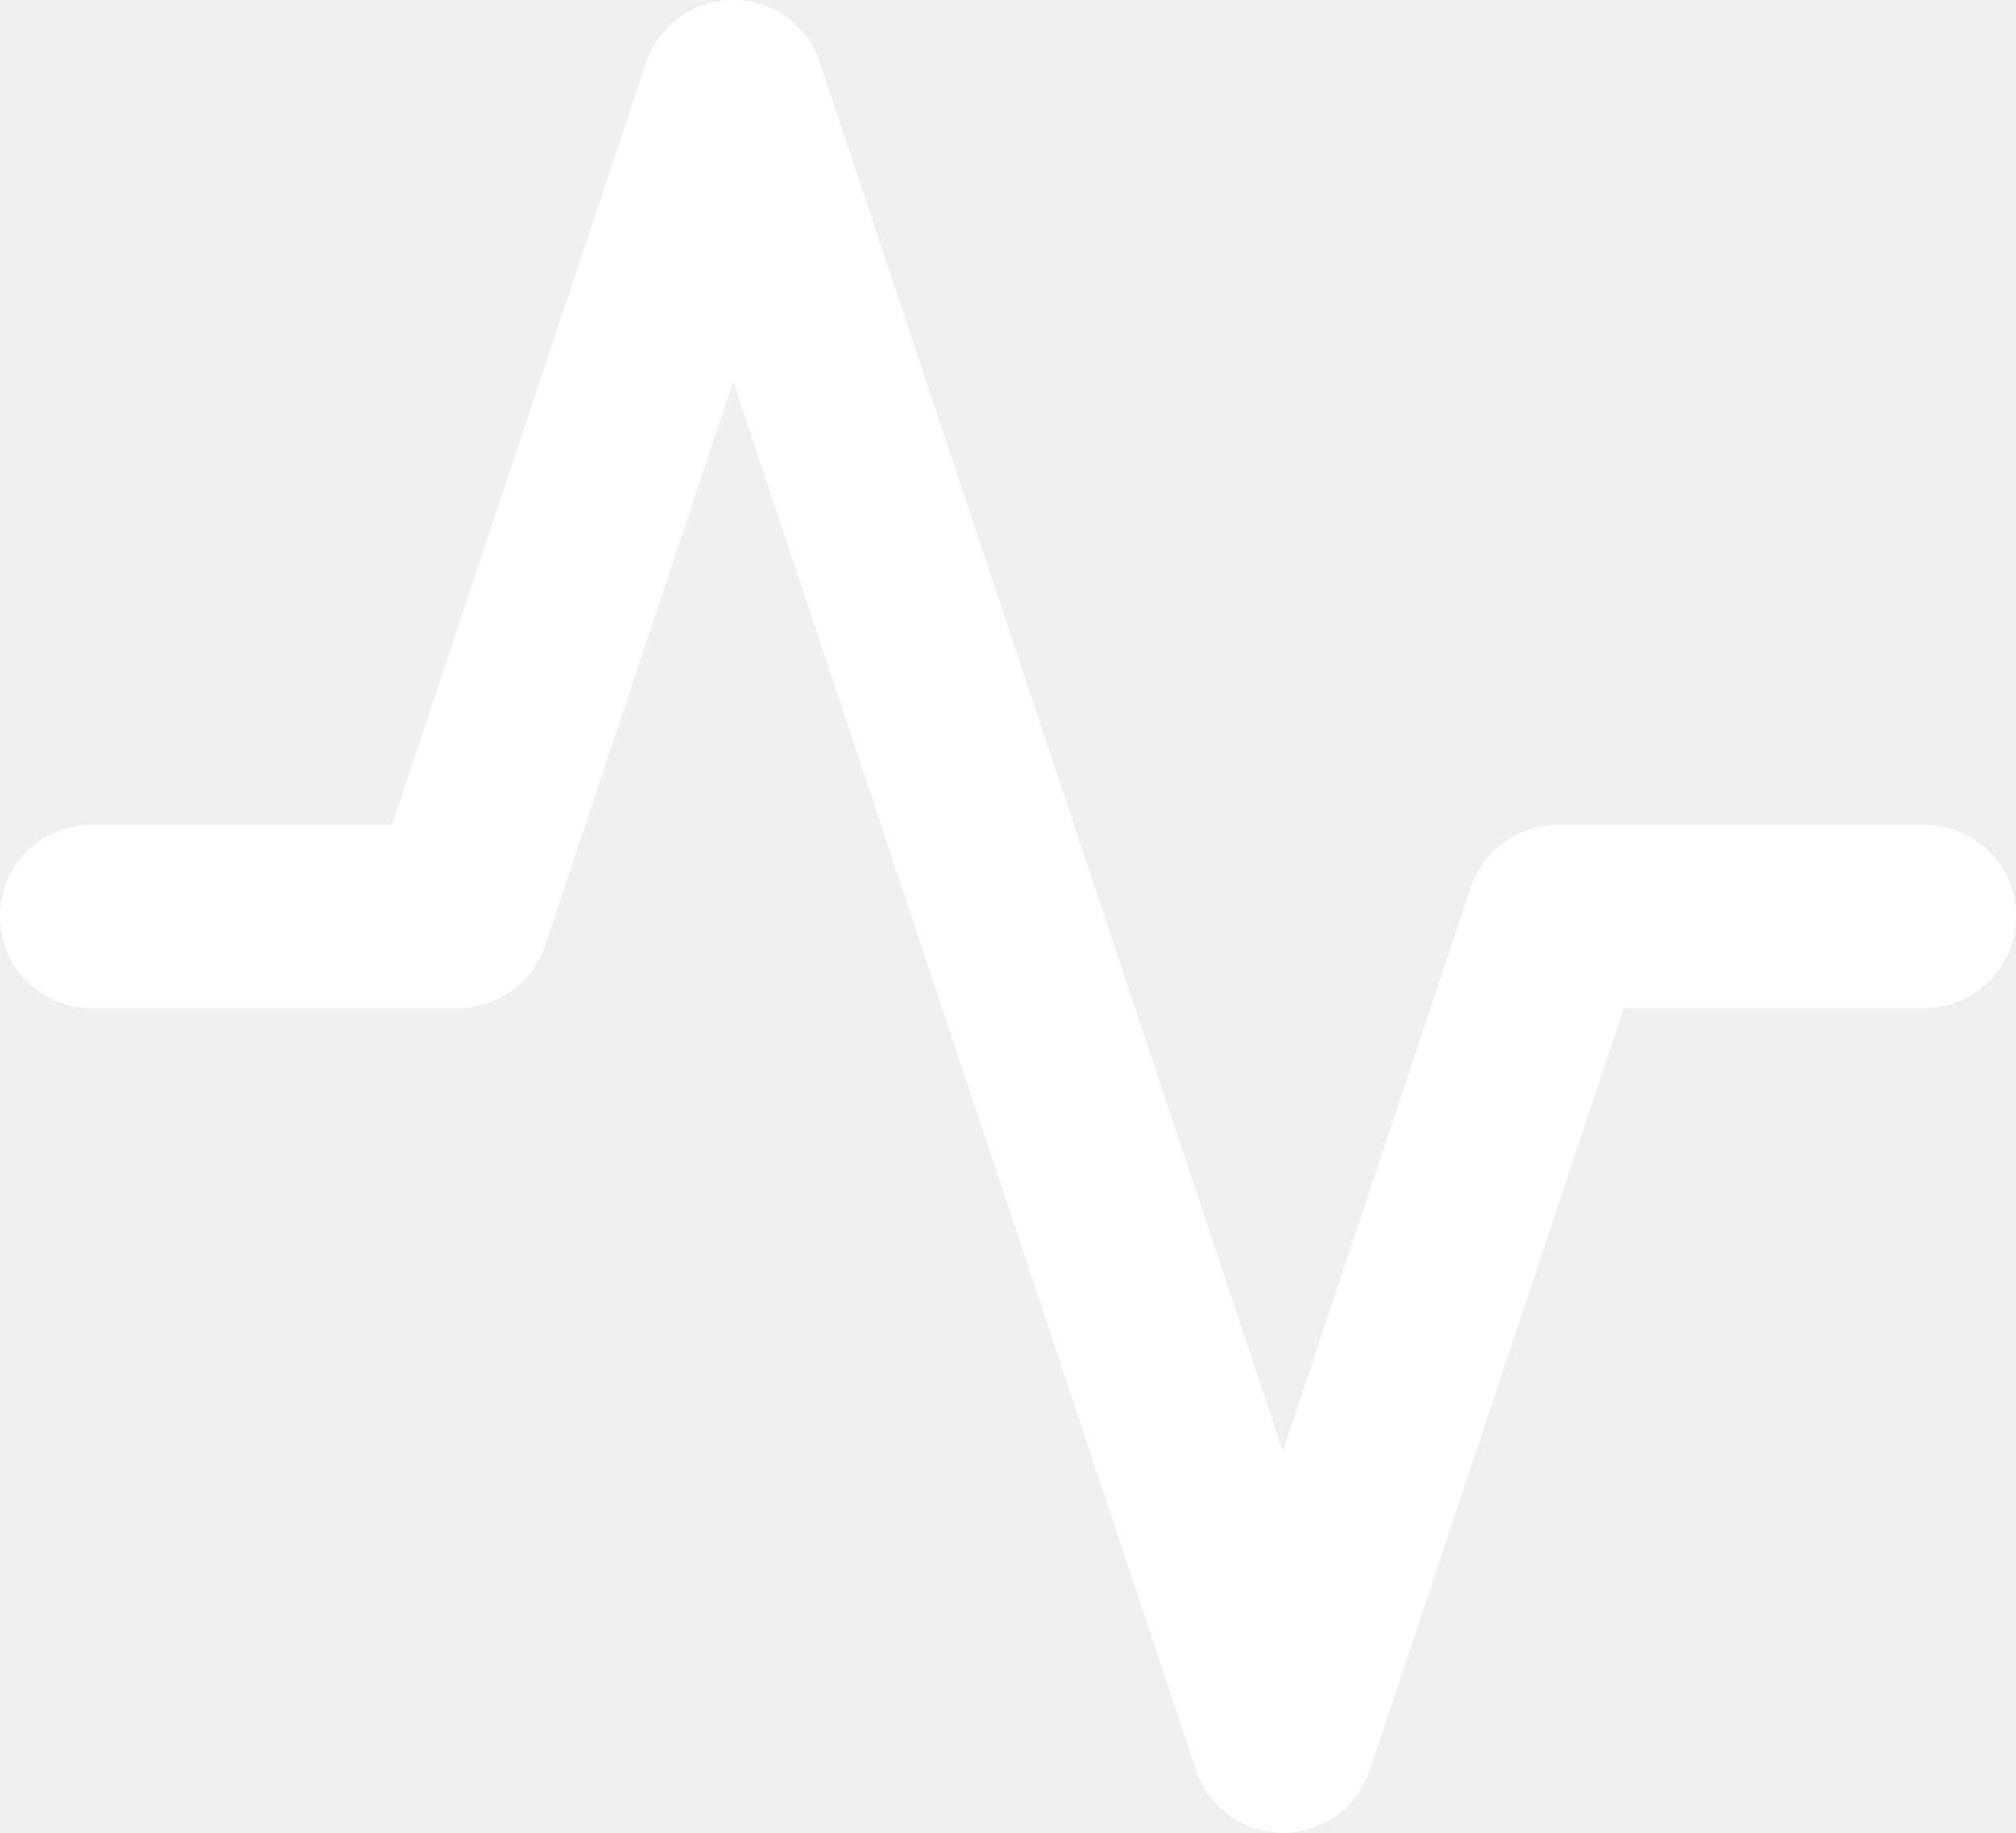
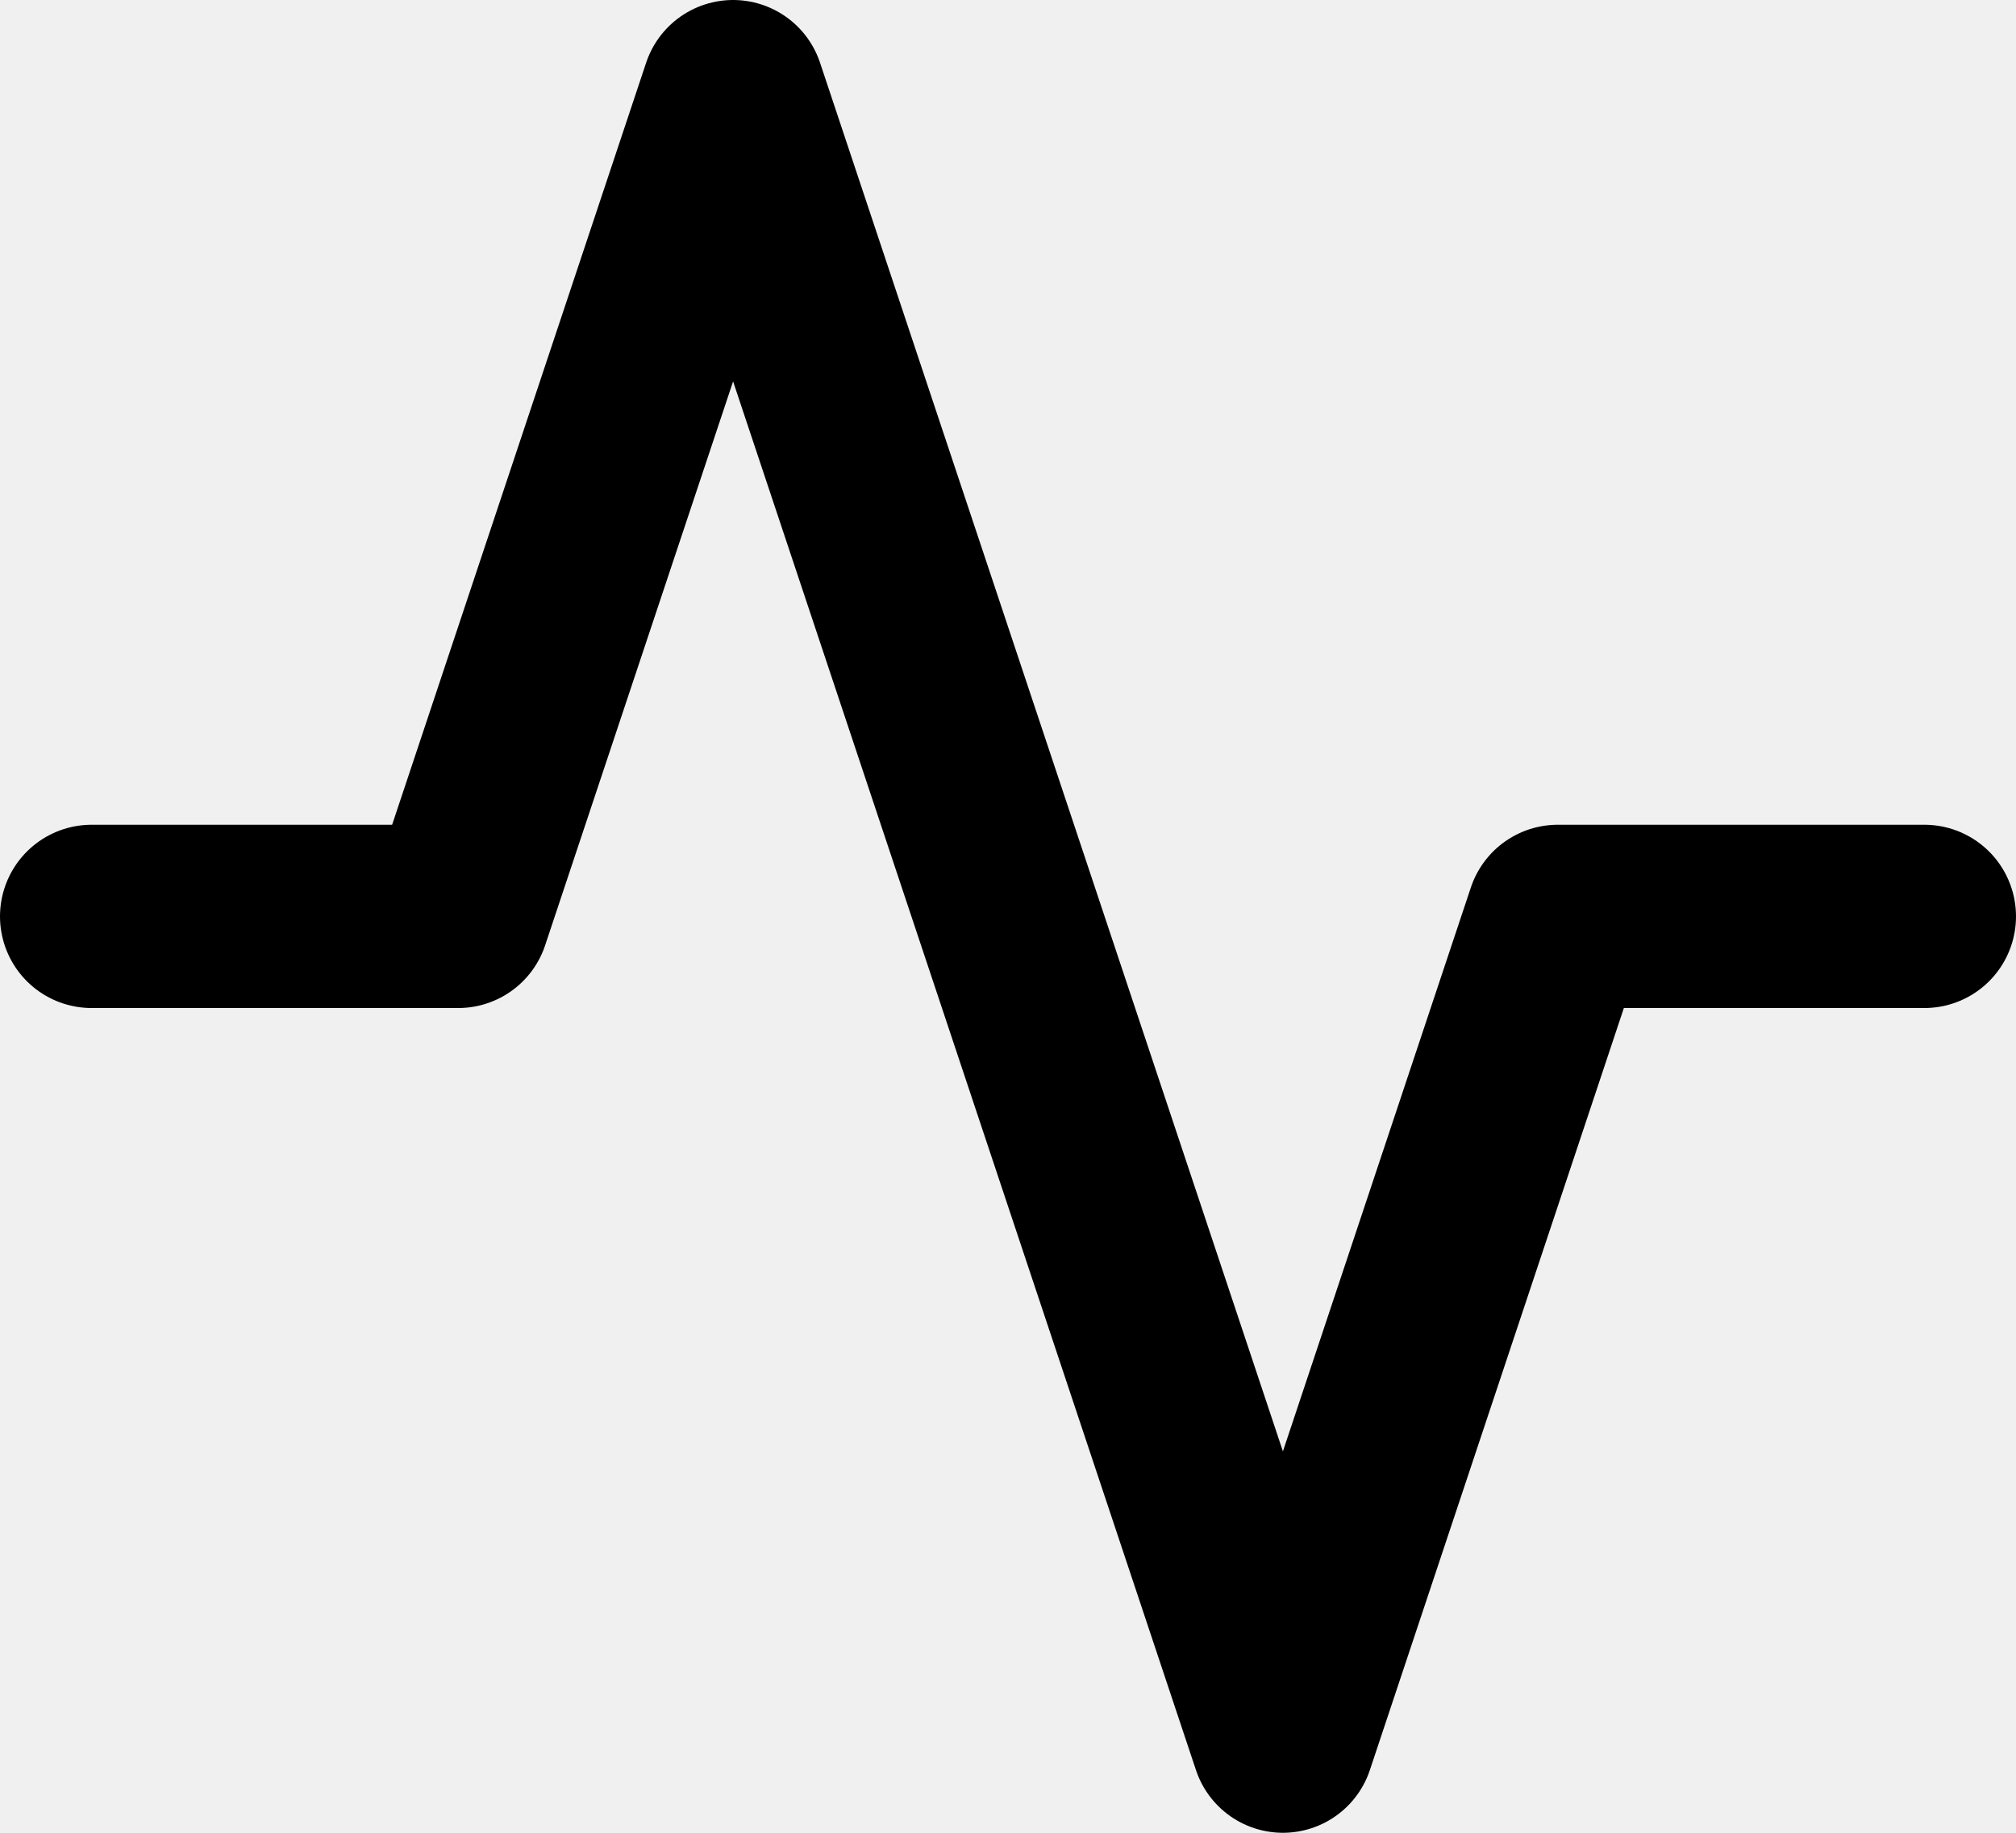
<svg xmlns="http://www.w3.org/2000/svg" width="22" height="20" viewBox="0 0 22 20" fill="none">
-   <path d="M21 10H17L14 19L8 1L5 10H1" stroke="white" stroke-width="2" stroke-linecap="round" stroke-linejoin="round" />
+   <path d="M21 10H17L14 19L8 1L5 10H1" stroke="black" stroke-width="2" stroke-linecap="round" stroke-linejoin="round" />
</svg>
